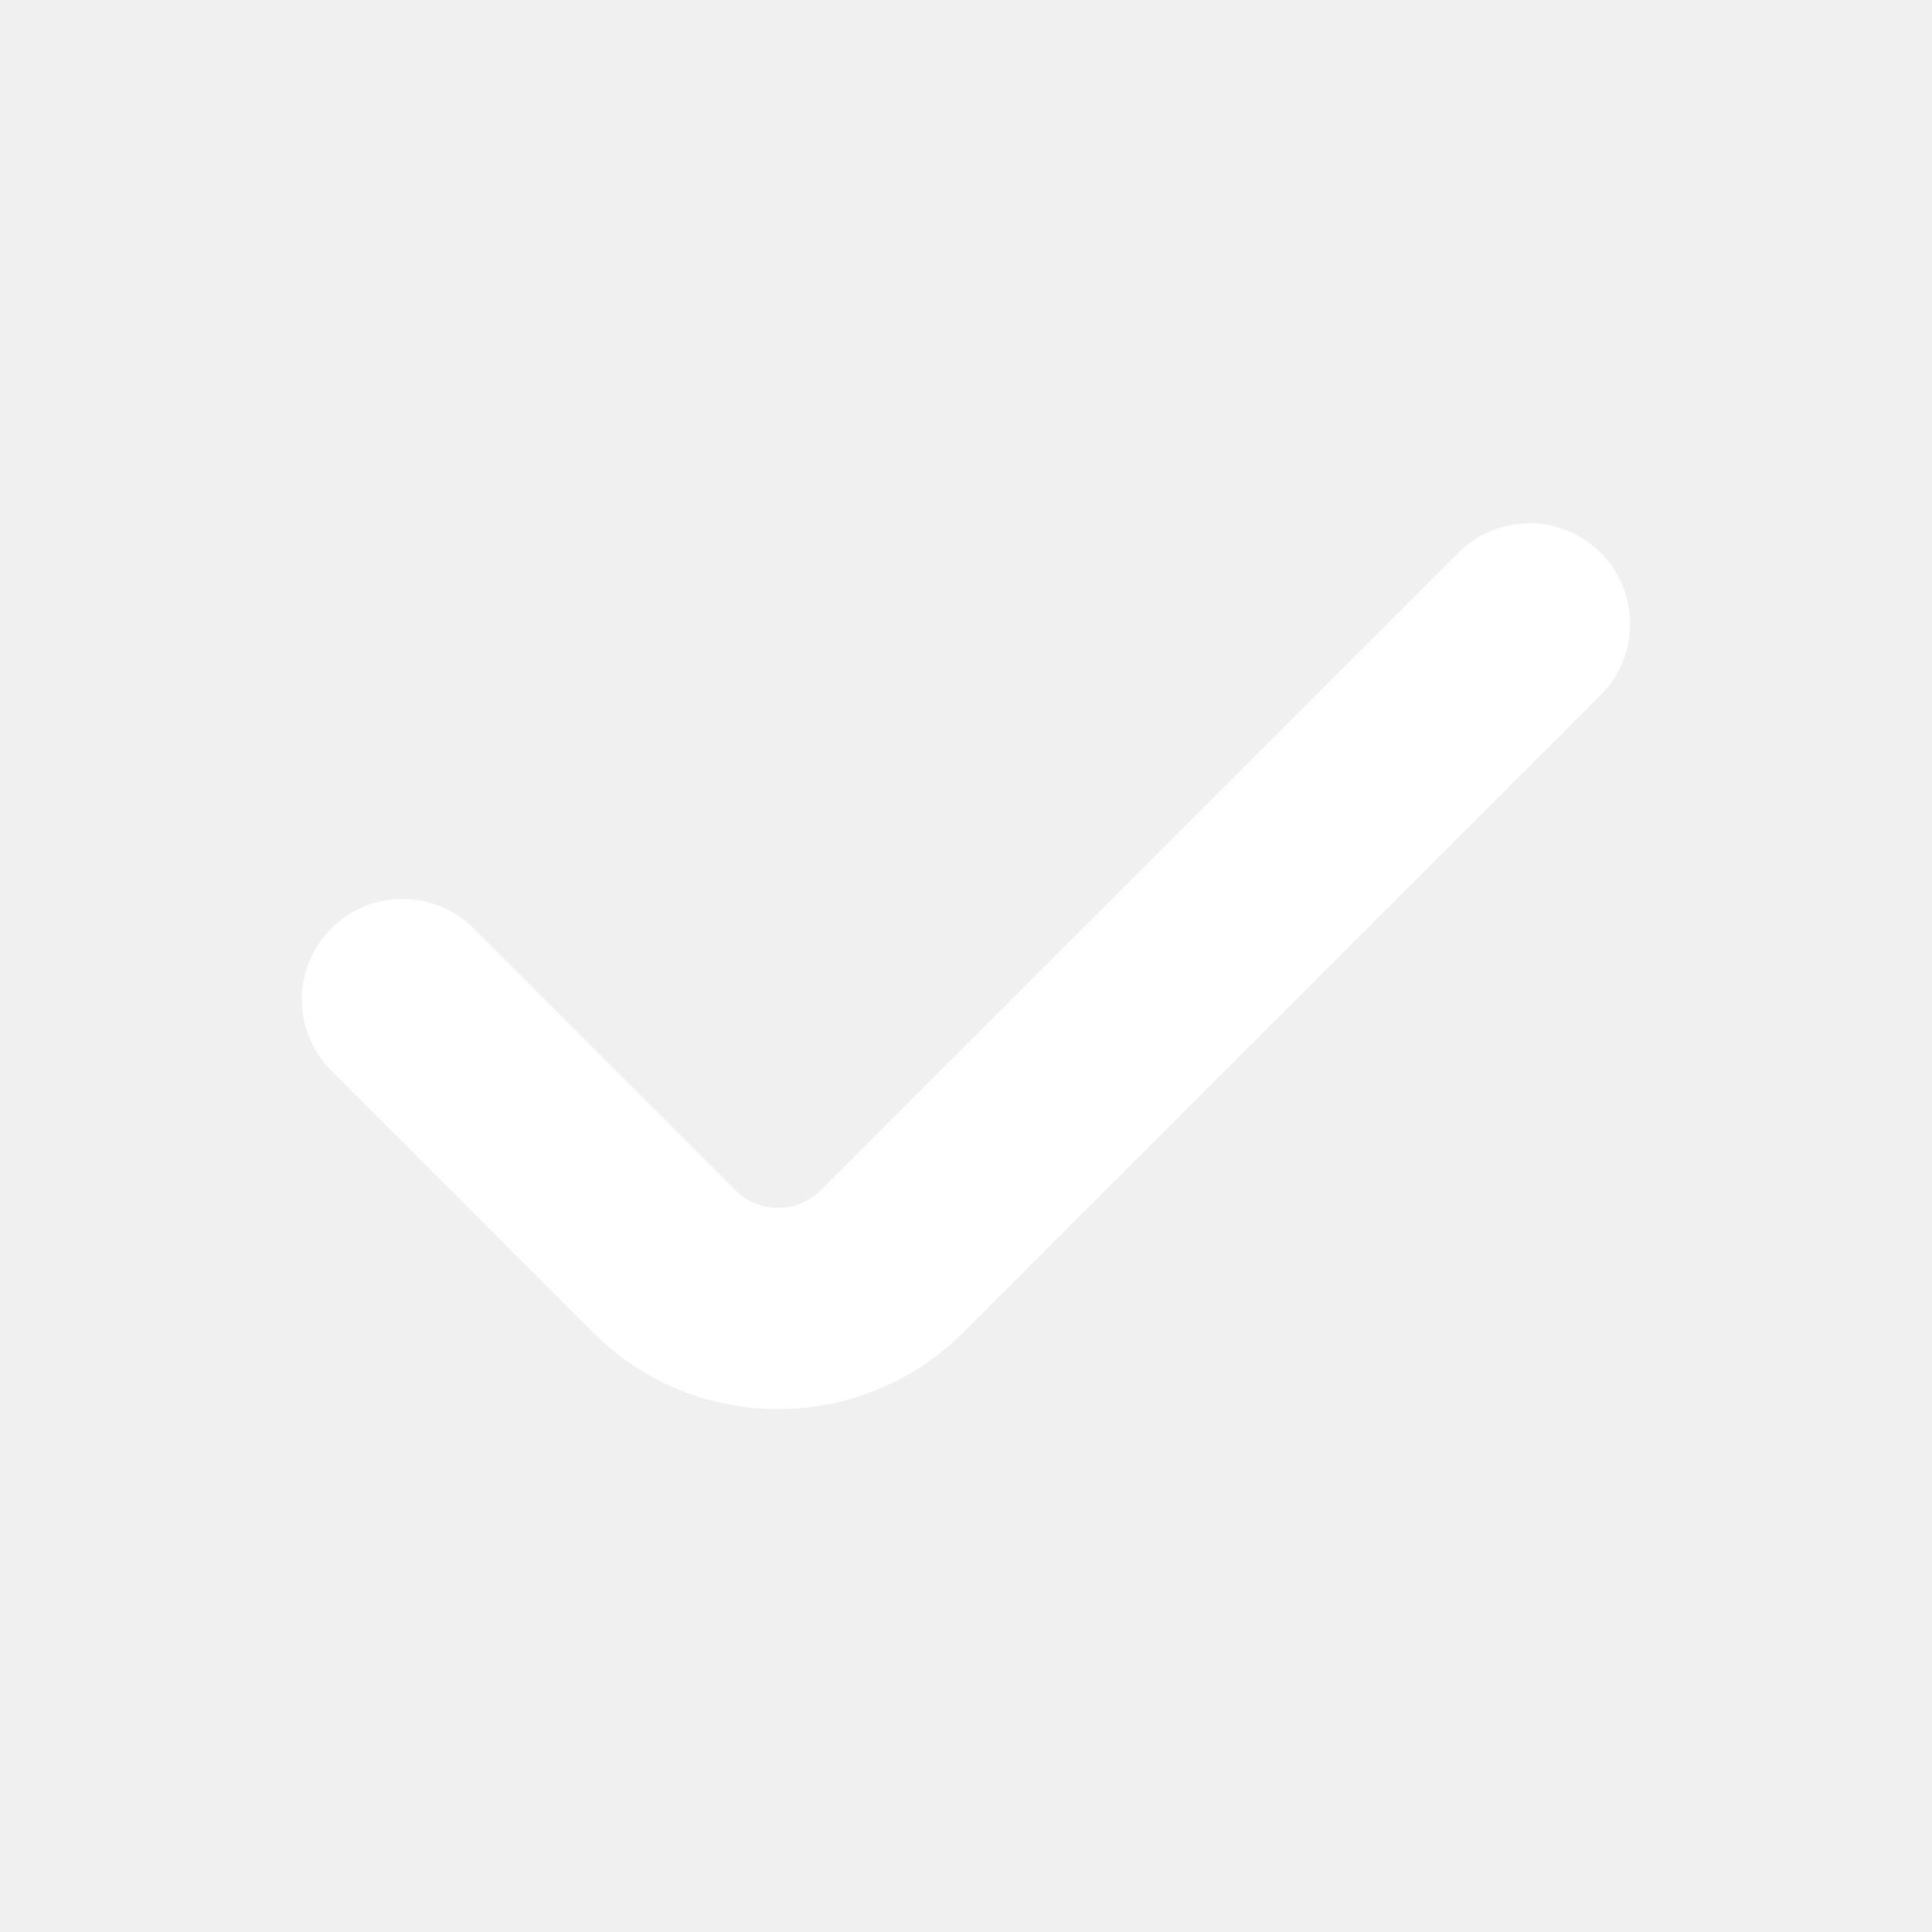
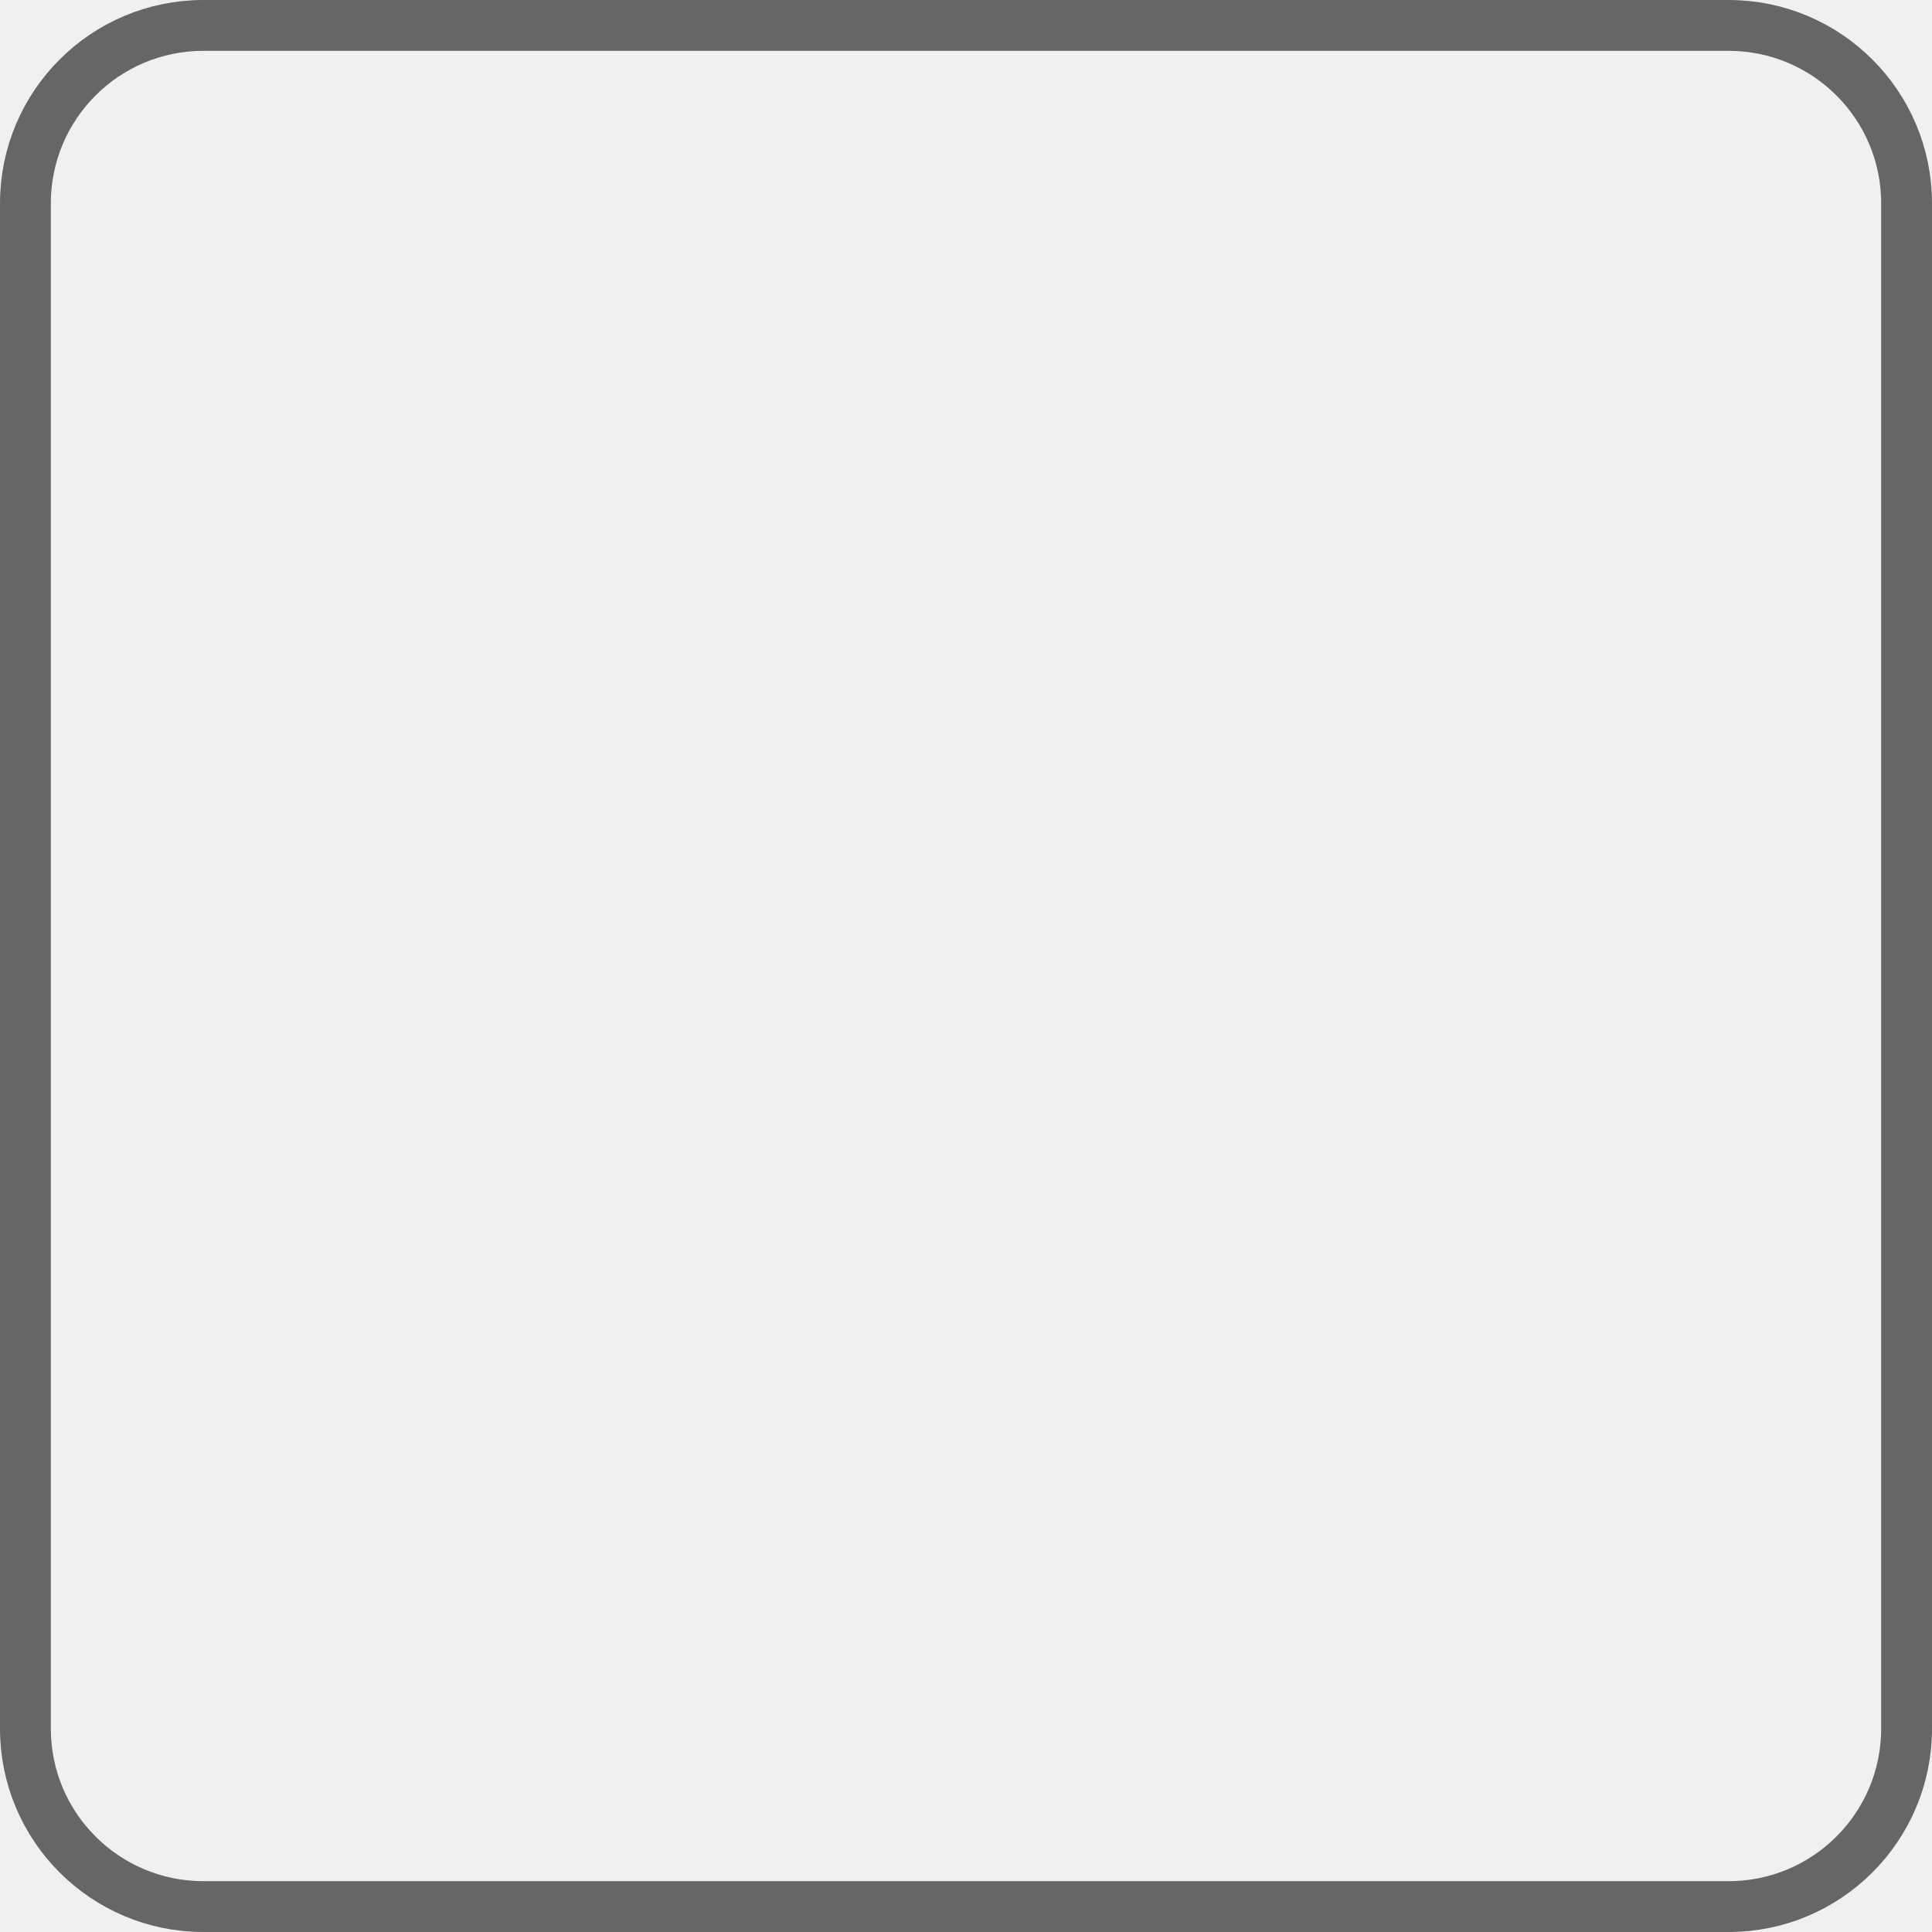
- <svg xmlns="http://www.w3.org/2000/svg" width="800px" height="800px" viewBox="0 0 24 24" fill="none" stroke="#fff">
-   <g id="SVGRepo_bgCarrier" stroke-width="0" />
-   <g id="SVGRepo_iconCarrier">
-     <g id="style=stroke">
-       <g id="check">
-         <path id="vector (Stroke)" fill-rule="evenodd" clip-rule="evenodd" d="M19.53 7.22C19.823 7.513 19.823 7.987 19.53 8.28L11.611 16.199C10.537 17.273 8.796 17.273 7.722 16.2L4.47 12.947C4.177 12.654 4.177 12.179 4.47 11.886C4.763 11.593 5.237 11.593 5.53 11.886L8.783 15.139C9.271 15.627 10.062 15.627 10.55 15.139L18.47 7.22C18.763 6.927 19.237 6.927 19.53 7.22Z" fill="#fff" />
-       </g>
-     </g>
-   </g>
+ <svg xmlns="http://www.w3.org/2000/svg" width="19" height="19" viewBox="0 0 19 19" fill="none">
+   <rect x="0.25" y="0.25" width="18.5" height="18.5" rx="1.75" stroke="#666666" stroke-width="0.5" />
</svg>
